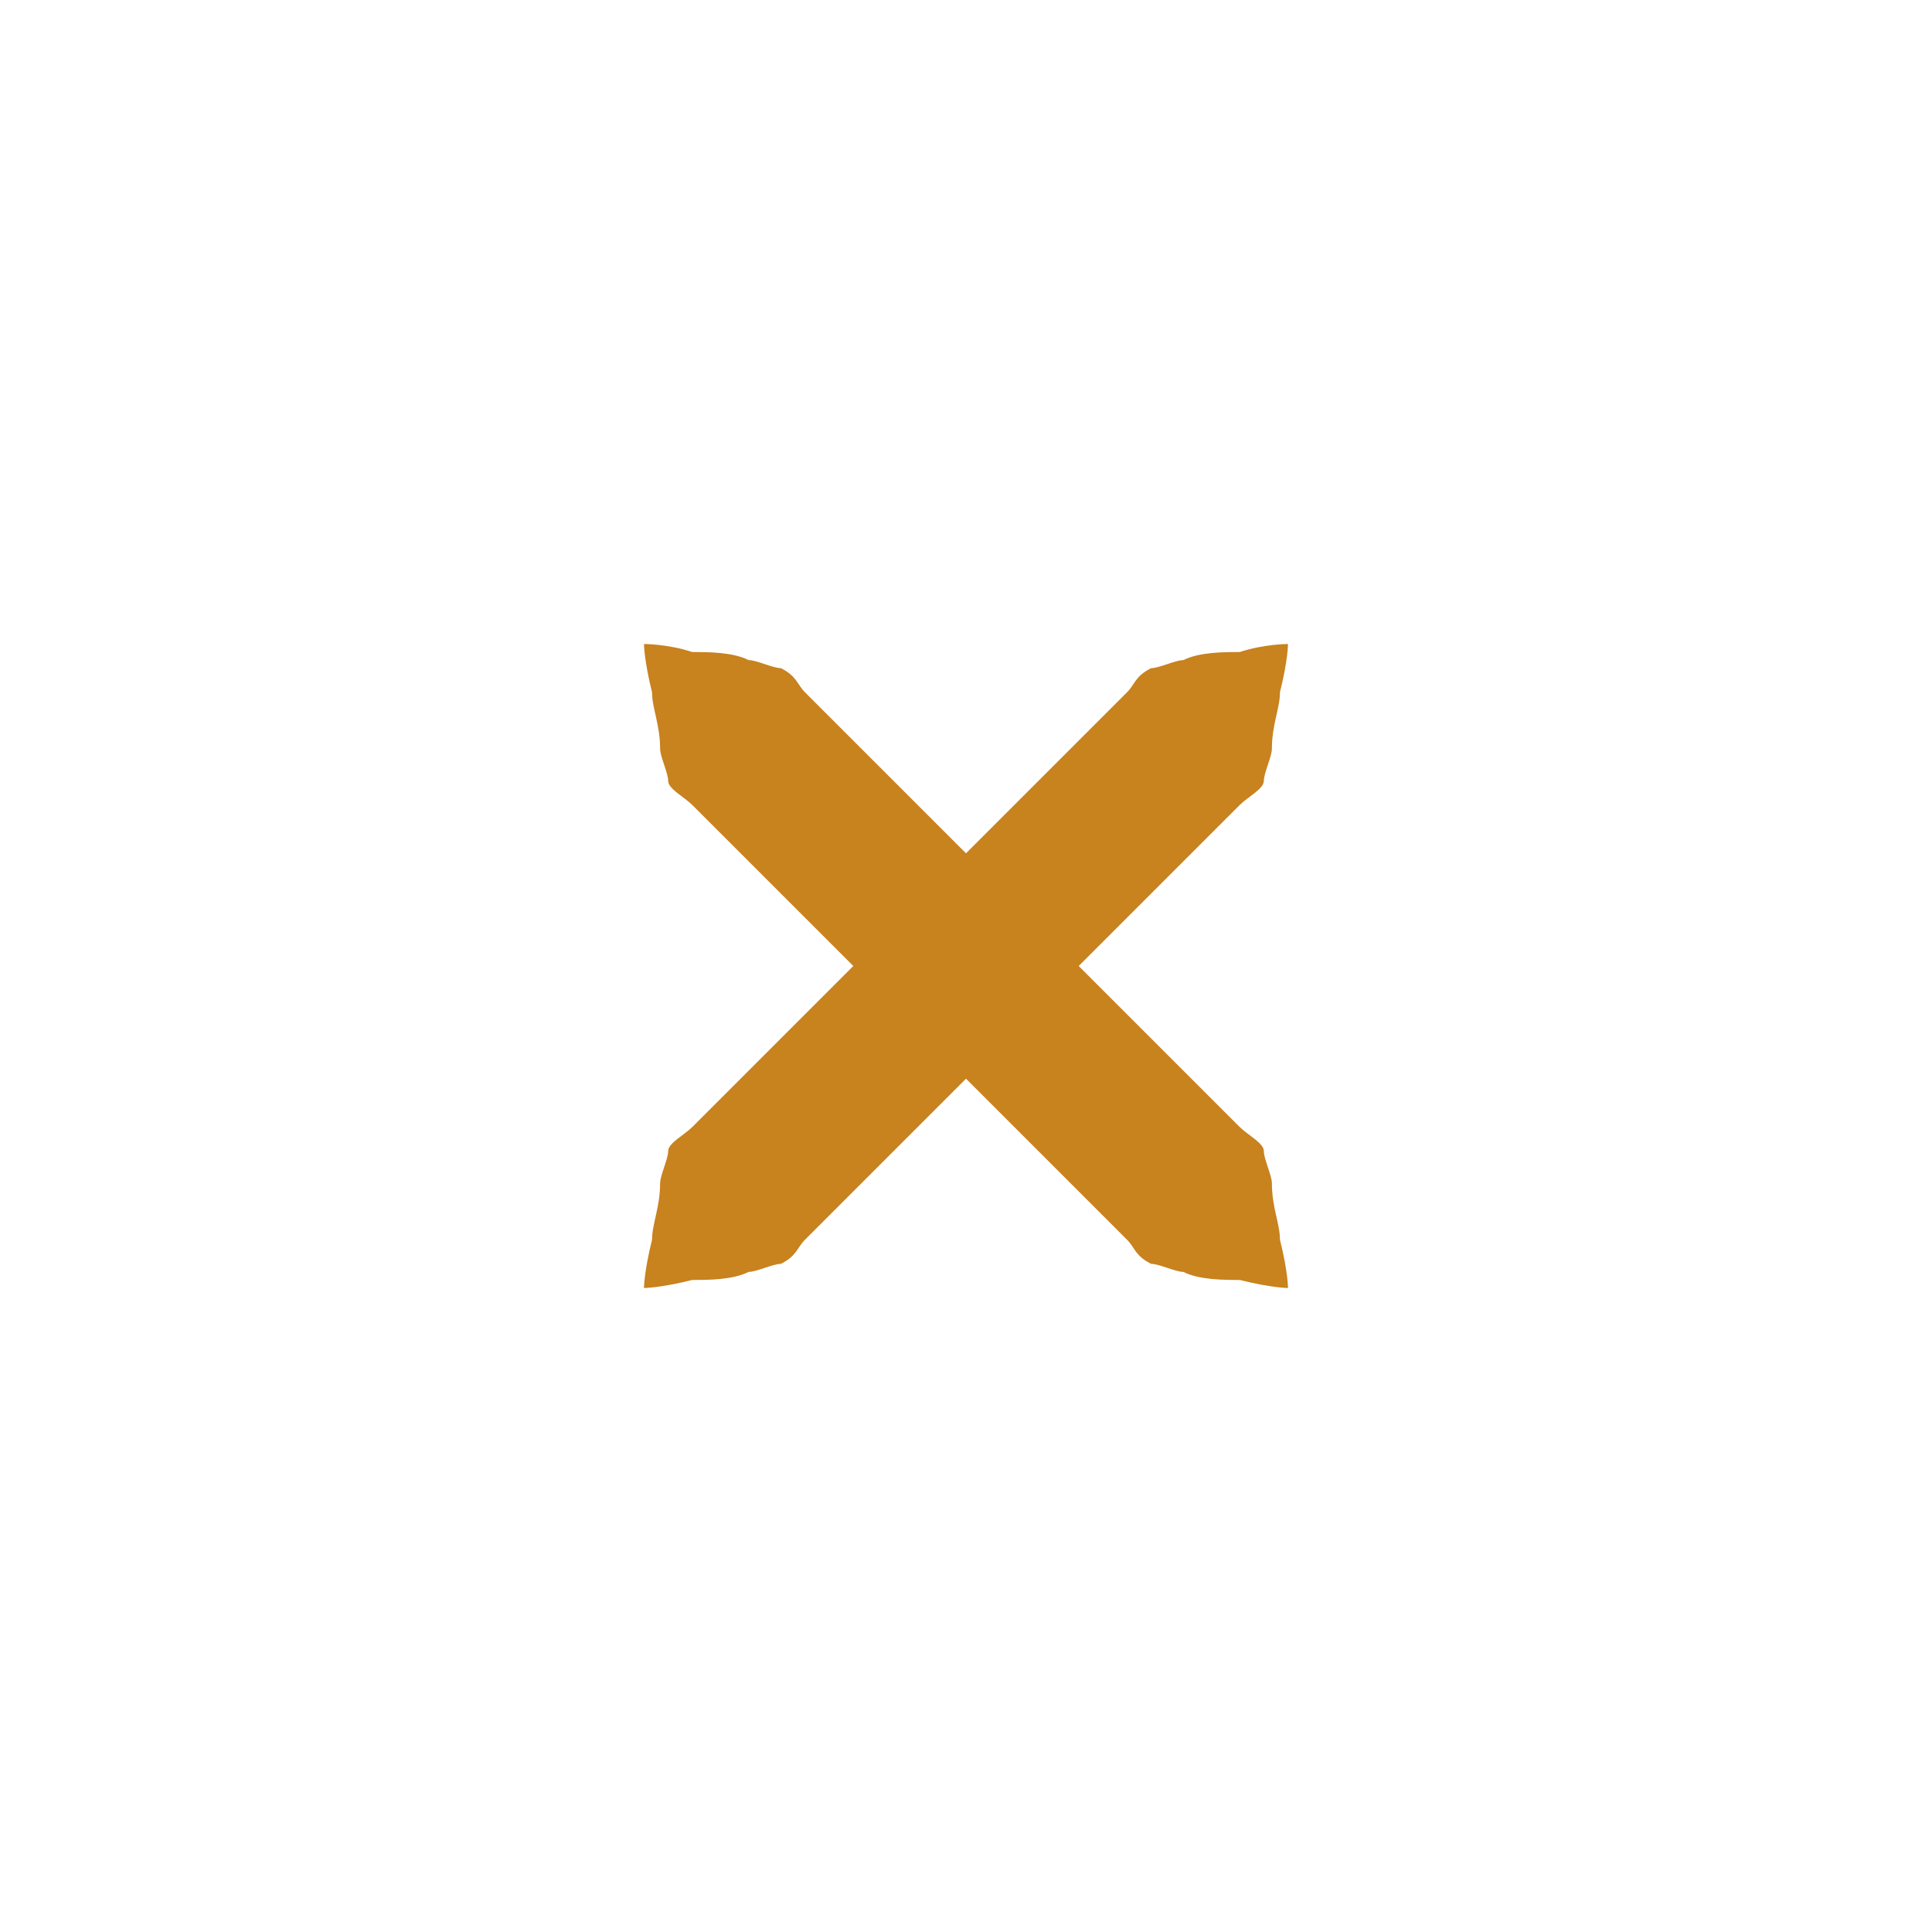
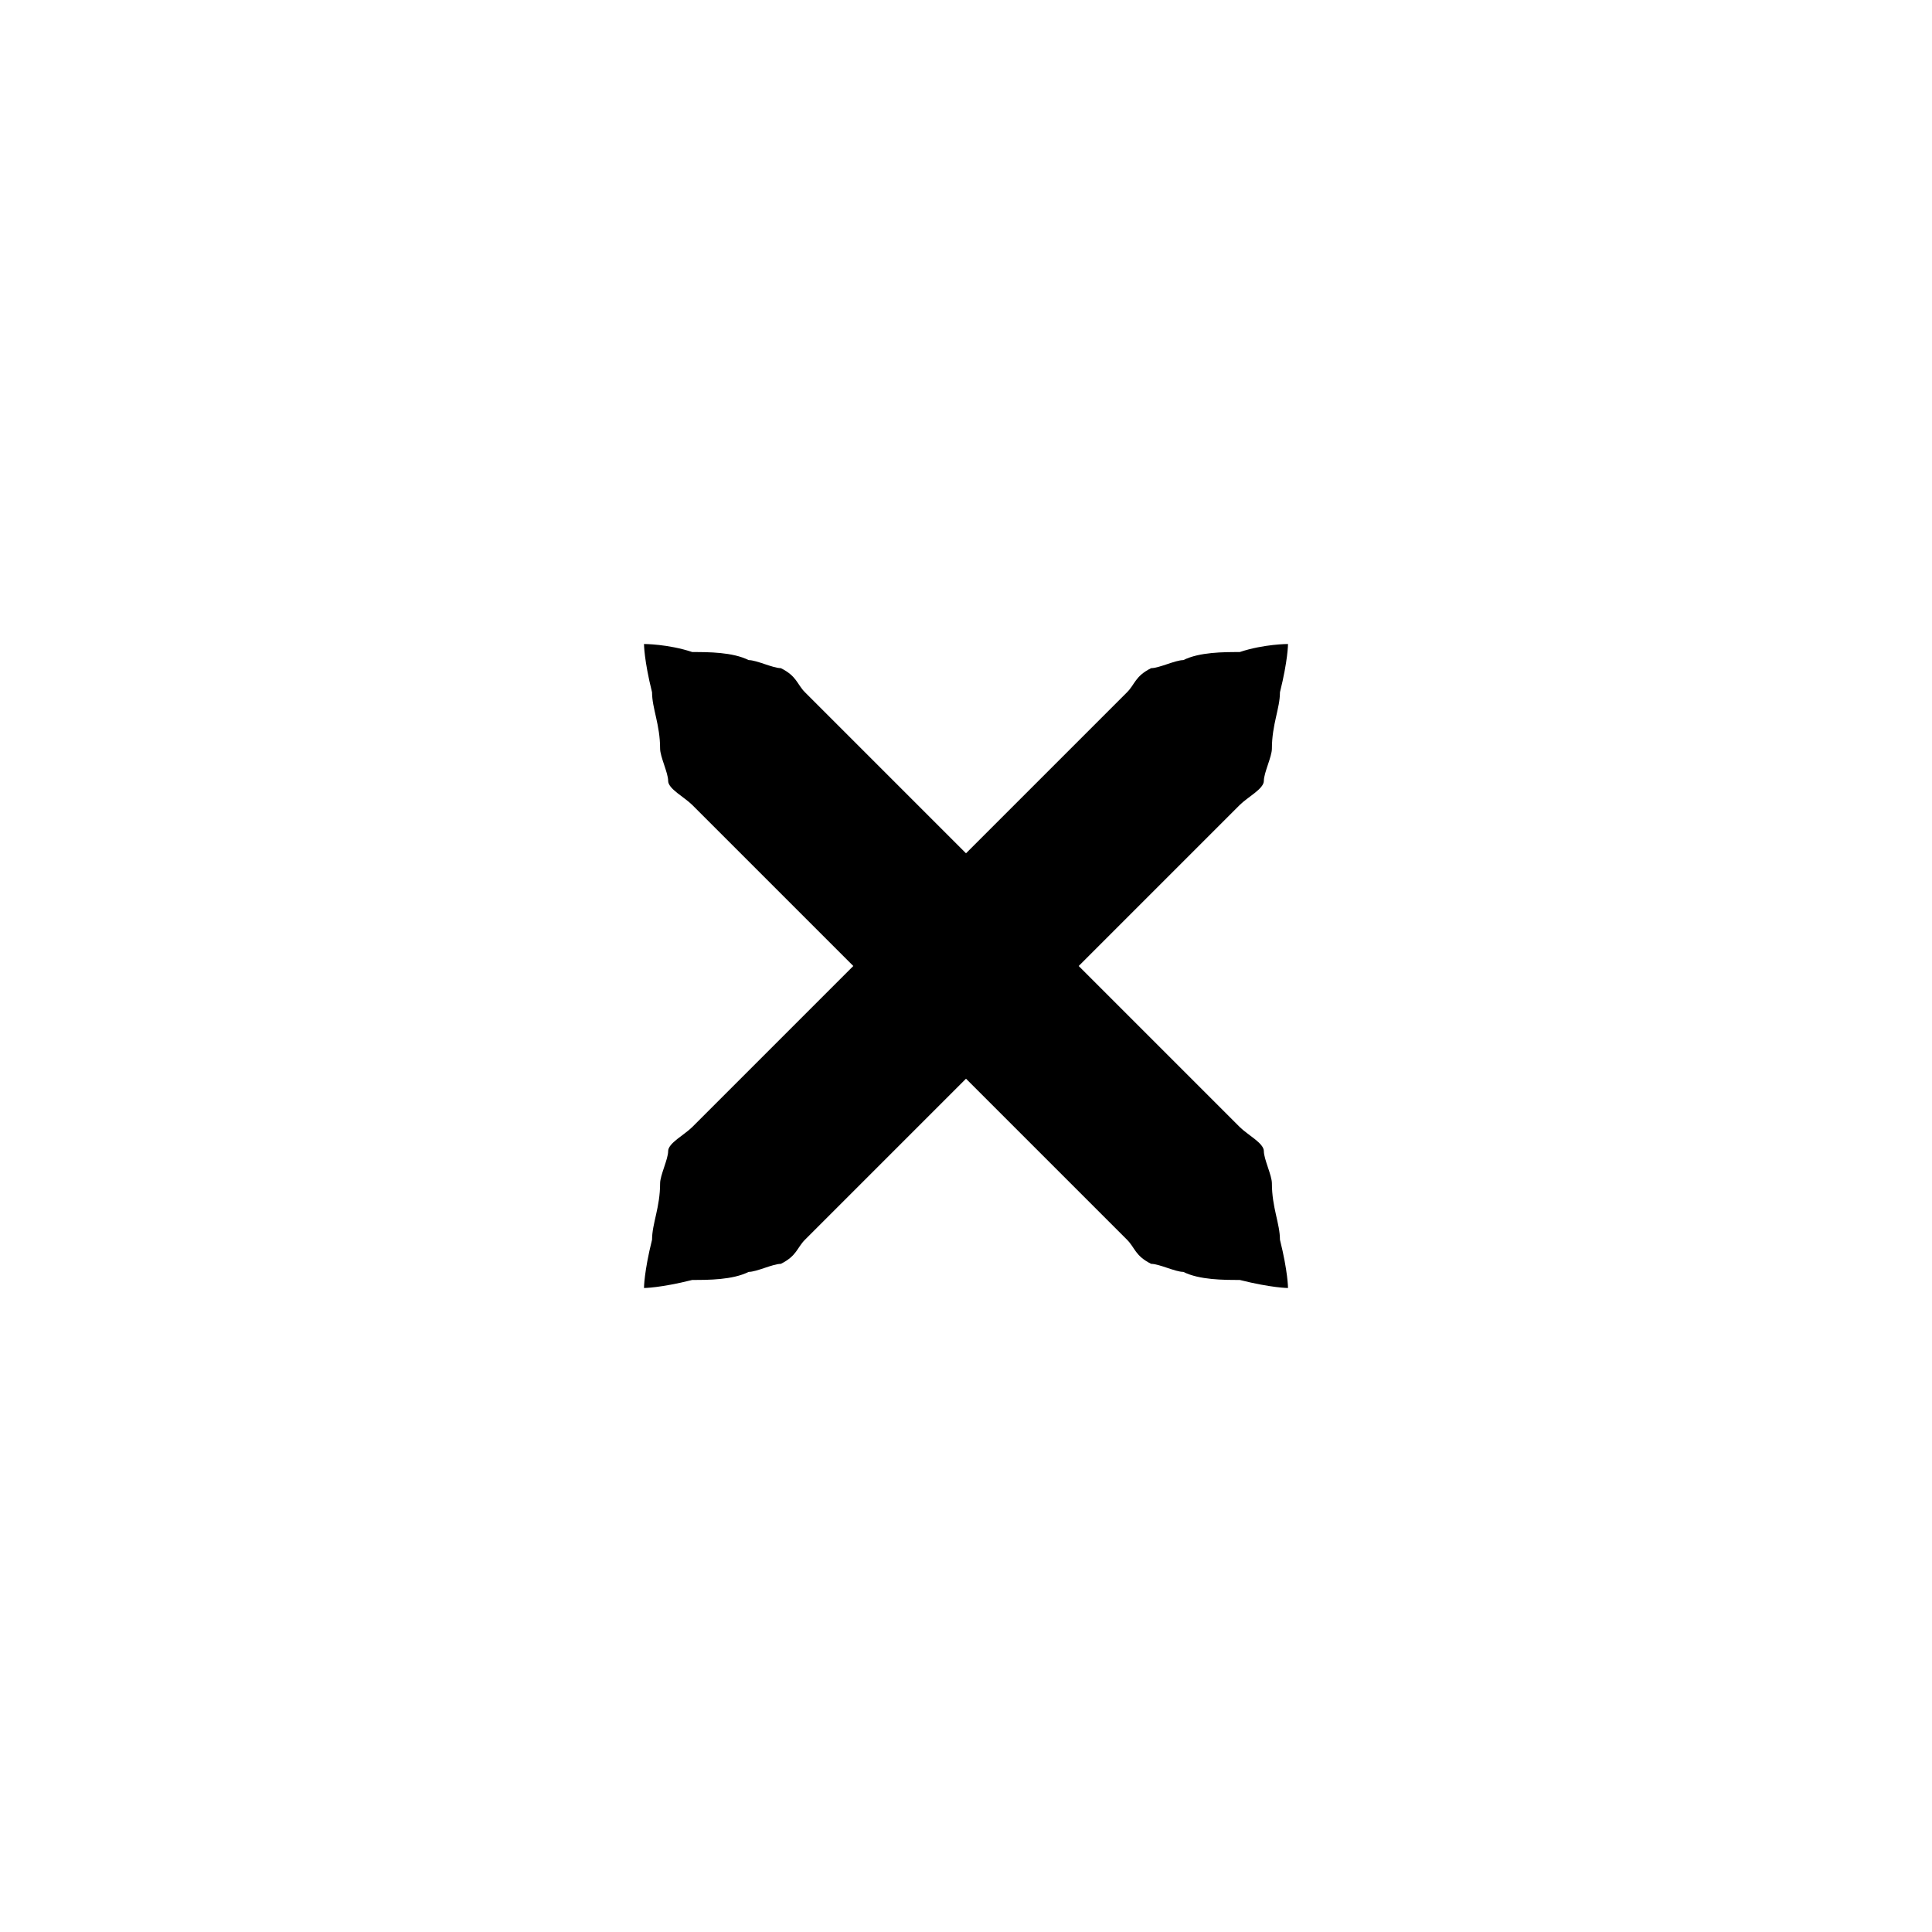
<svg xmlns="http://www.w3.org/2000/svg" xmlns:xlink="http://www.w3.org/1999/xlink" version="1.1" x="0px" y="0px" width="24px" height="24px" viewBox="0 0 24 24">
-   <path id="a" fill="#c8821e" d="M16,8c0,0,0,0.2-0.1,0.6c0,0.2-0.1,0.4-0.1,0.7c0,0.1-0.1,0.3-0.1,0.4c0,0.1-0.2,0.2-0.3,0.3c-0.7,0.7-1.7,1.7-2.7,2.7c-1,1-2,2-2.7,2.7c-0.1,0.1-0.1,0.2-0.3,0.3c-0.1,0-0.3,0.1-0.4,0.1c-0.2,0.1-0.5,0.1-0.7,0.1C8.2,16,8,16,8,16s0-0.2,0.1-0.6c0-0.2,0.1-0.4,0.1-0.7c0-0.1,0.1-0.3,0.1-0.4c0-0.1,0.2-0.2,0.3-0.3c0.7-0.7,1.7-1.7,2.7-2.7c1-1,2-2,2.7-2.7c0.1-0.1,0.1-0.2,0.3-0.3c0.1,0,0.3-0.1,0.4-0.1c0.2-0.1,0.5-0.1,0.7-0.1C15.7,8,16,8,16,8z" />
+   <path id="a" fill="#{{base0A-hex}}" d="M16,8c0,0,0,0.2-0.1,0.6c0,0.2-0.1,0.4-0.1,0.7c0,0.1-0.1,0.3-0.1,0.4c0,0.1-0.2,0.2-0.3,0.3c-0.7,0.7-1.7,1.7-2.7,2.7c-1,1-2,2-2.7,2.7c-0.1,0.1-0.1,0.2-0.3,0.3c-0.1,0-0.3,0.1-0.4,0.1c-0.2,0.1-0.5,0.1-0.7,0.1C8.2,16,8,16,8,16s0-0.2,0.1-0.6c0-0.2,0.1-0.4,0.1-0.7c0-0.1,0.1-0.3,0.1-0.4c0-0.1,0.2-0.2,0.3-0.3c0.7-0.7,1.7-1.7,2.7-2.7c1-1,2-2,2.7-2.7c0.1-0.1,0.1-0.2,0.3-0.3c0.1,0,0.3-0.1,0.4-0.1c0.2-0.1,0.5-0.1,0.7-0.1C15.7,8,16,8,16,8z" />
  <use xlink:href="#a" transform="matrix(-1,0,0,1,24,0)" />
</svg>
